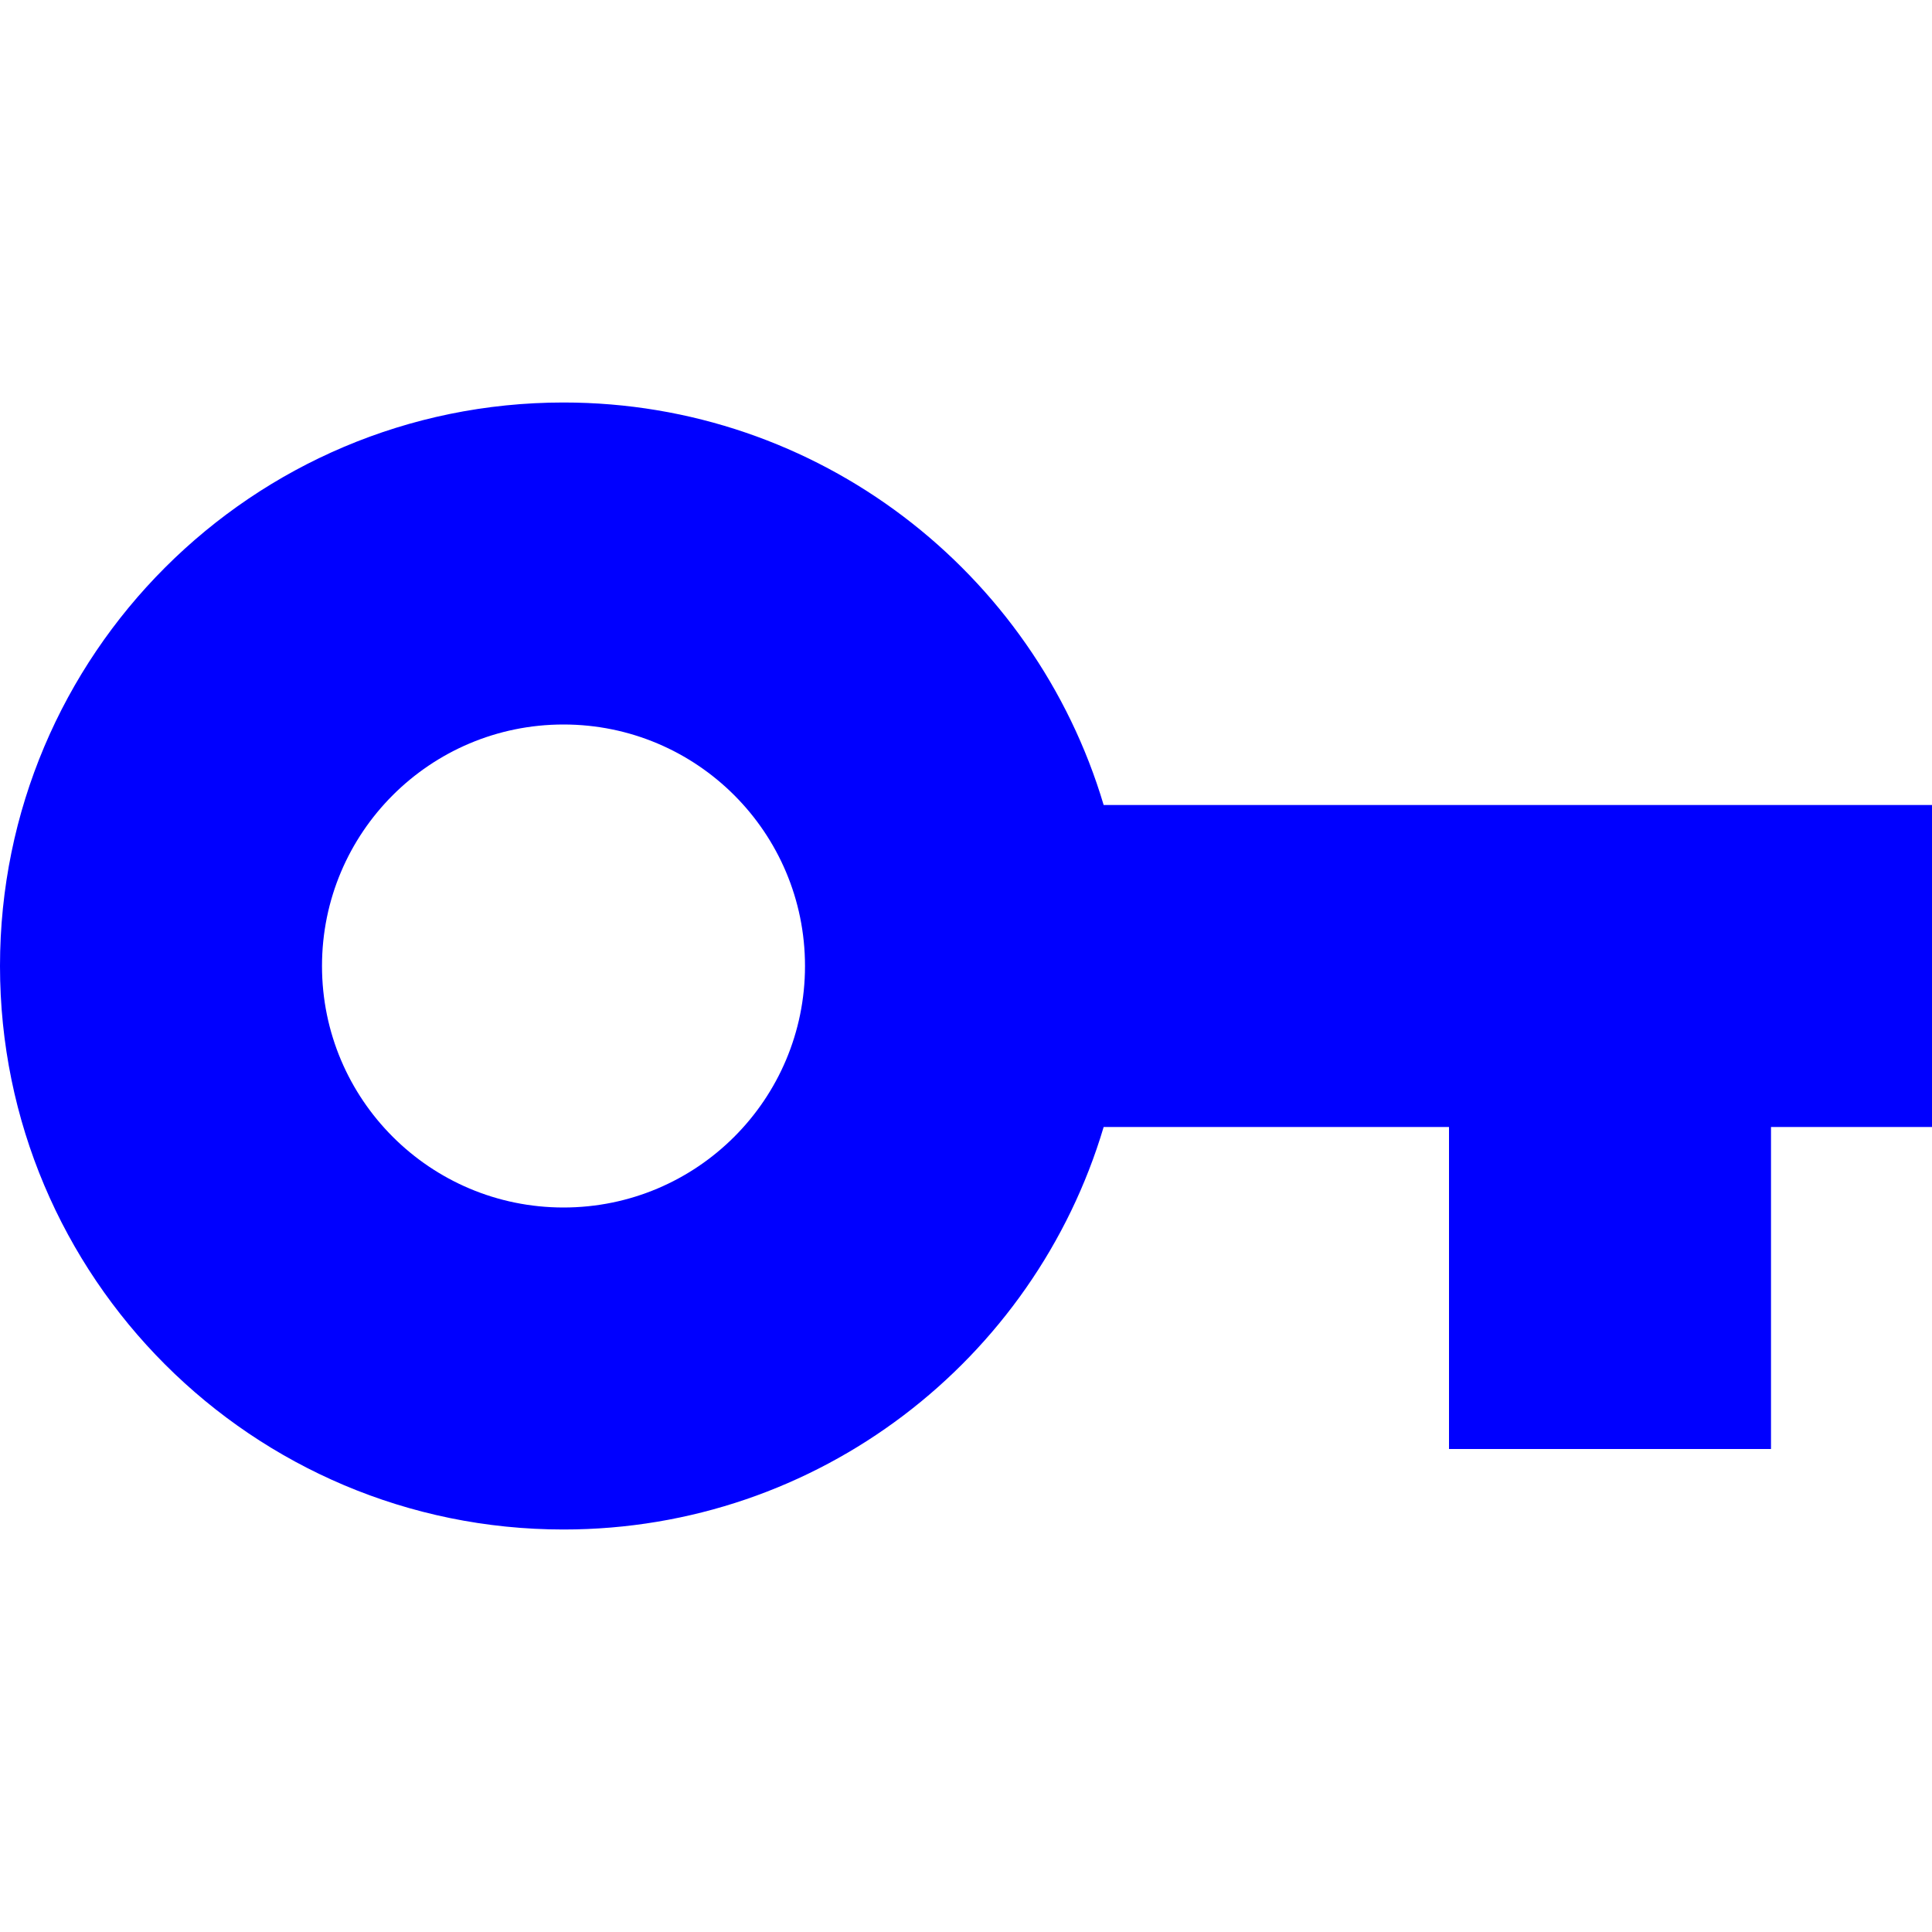
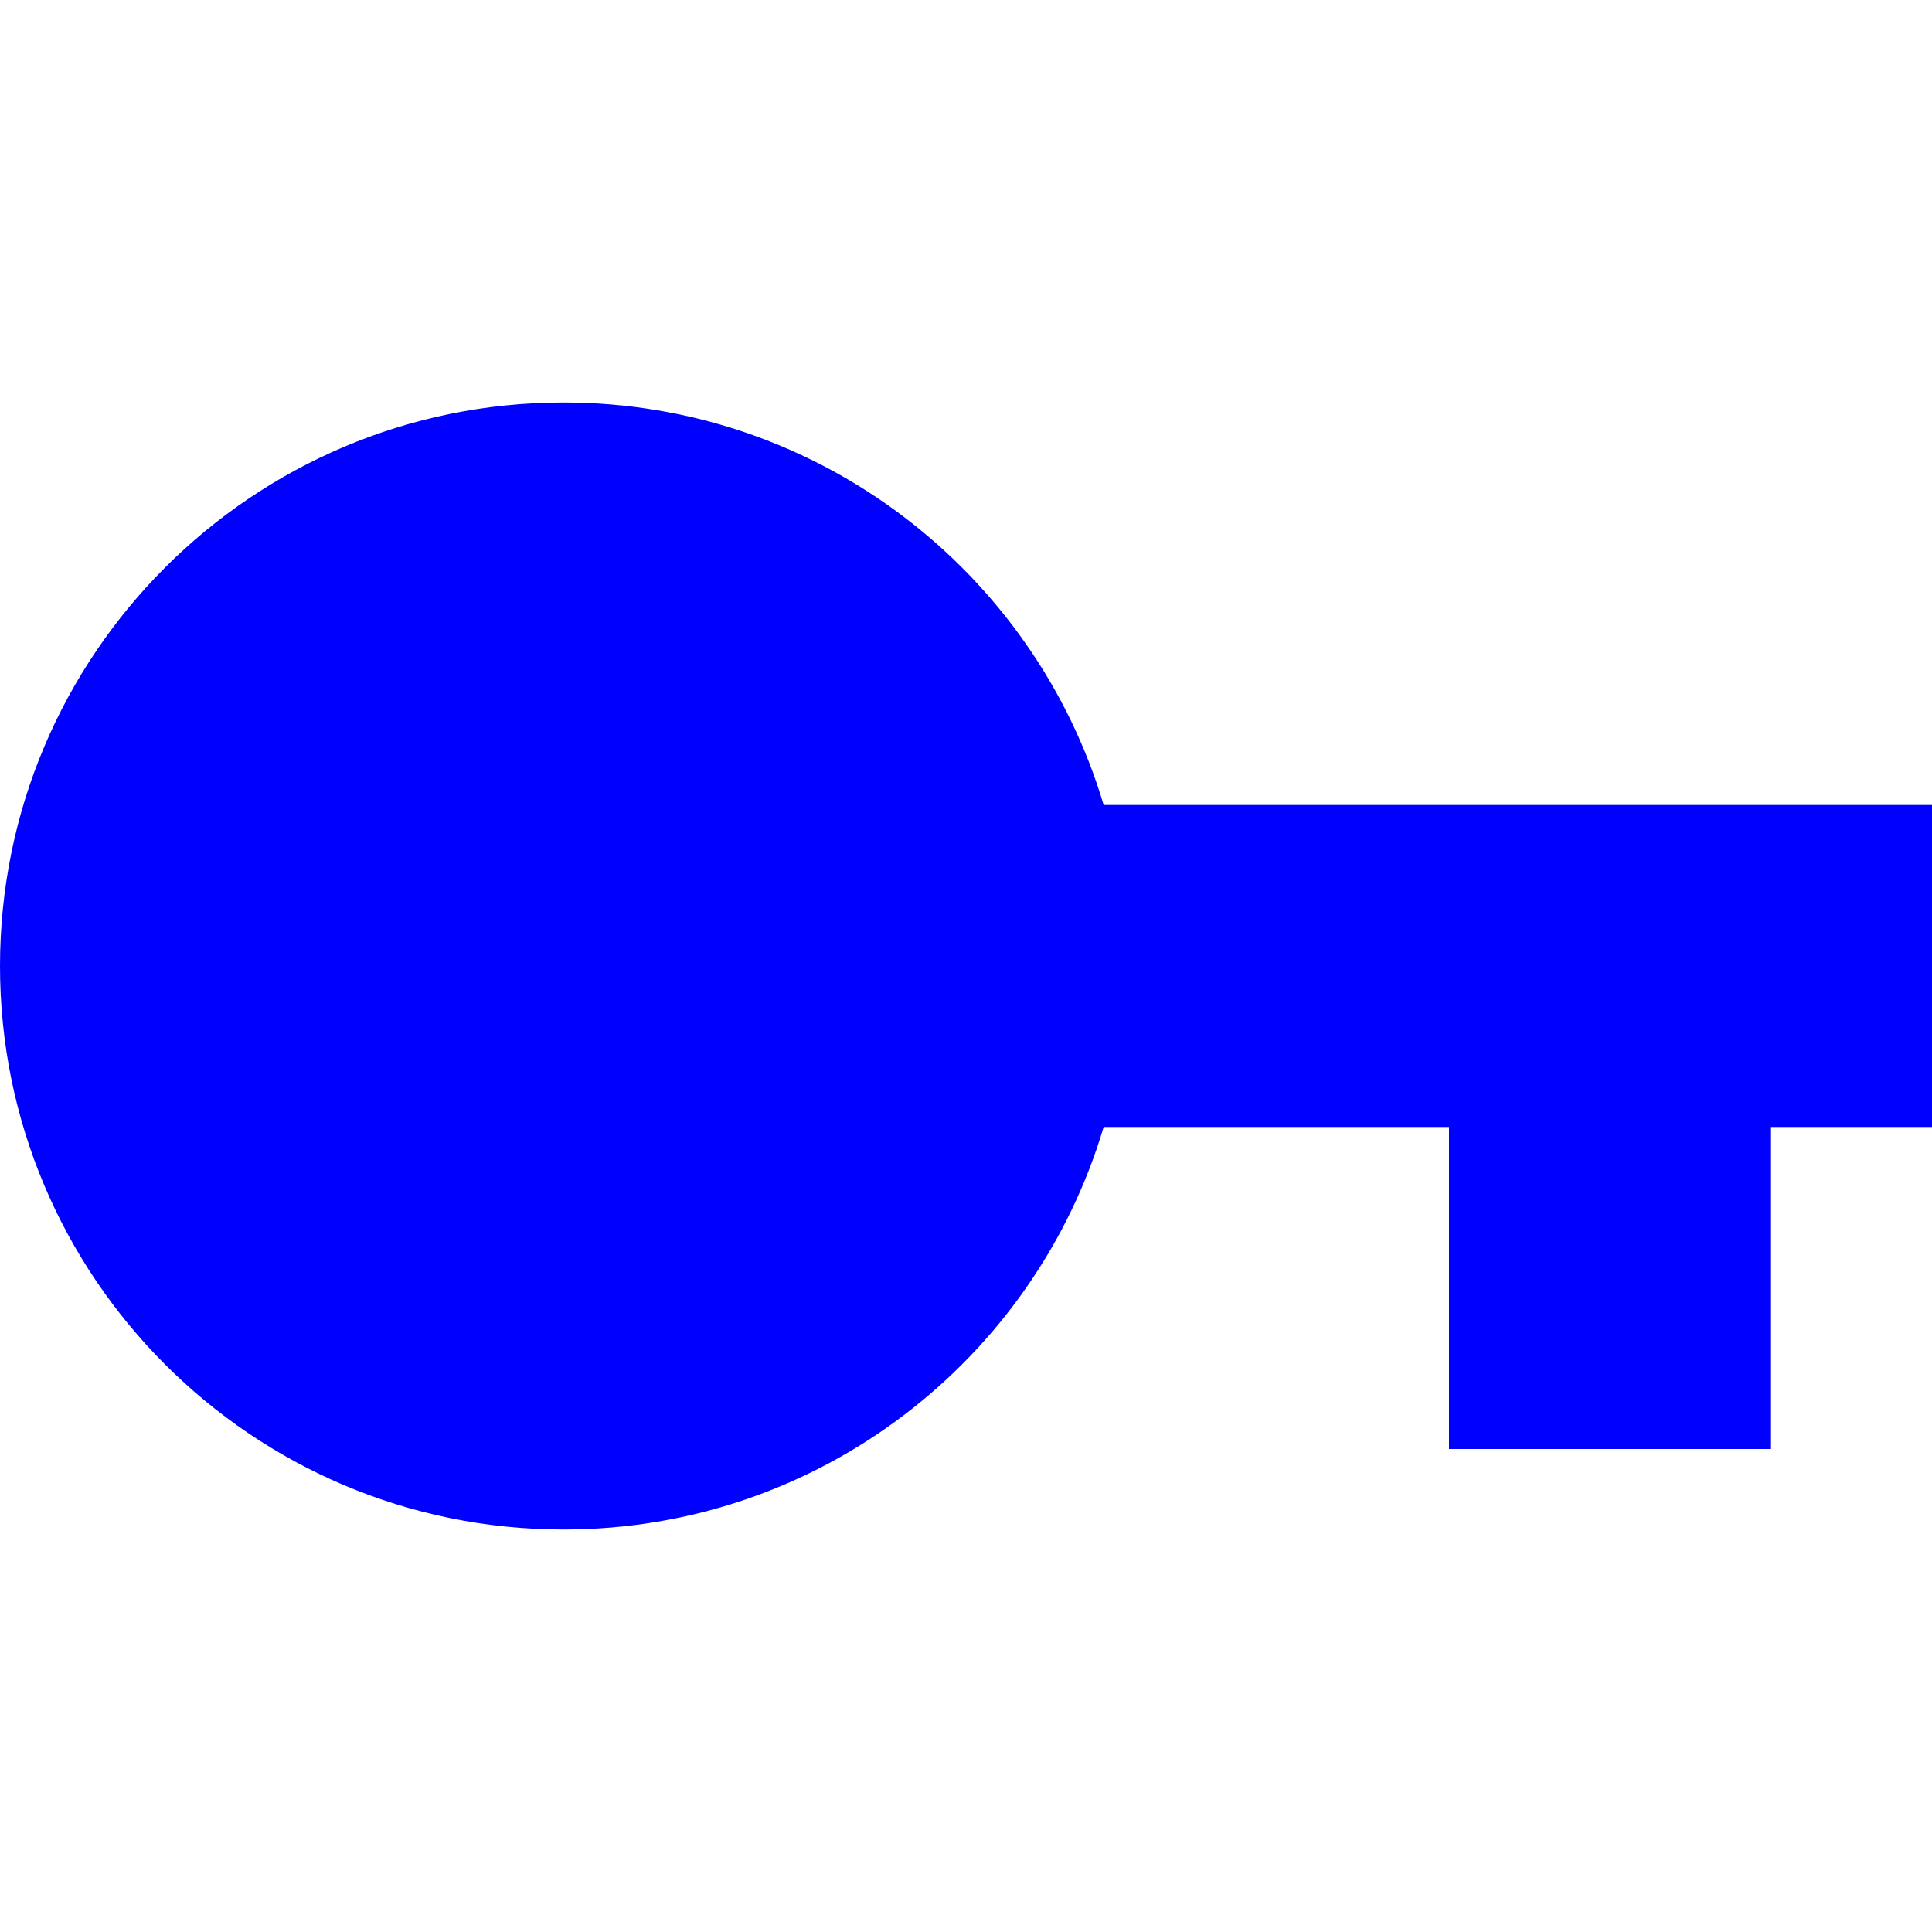
<svg xmlns="http://www.w3.org/2000/svg" width="24" height="24" viewBox="0 0 24 24" fill="none">
-   <path fill-rule="evenodd" clip-rule="evenodd" d="M13.71 14C12.85 16.892 10.171 19 7 19C3.134 19 0 15.866 0 12C0 8.134 3.134 5 7 5C10.171 5 12.85 7.109 13.71 10H24V14H22V18H18V14H13.71ZM10 12C10 13.657 8.657 15 7 15C5.343 15 4 13.657 4 12C4 10.343 5.343 9 7 9C8.657 9 10 10.343 10 12Z" fill="#0000FF" />
+   <path fillRule="evenodd" clipRule="evenodd" d="M13.71 14C12.85 16.892 10.171 19 7 19C3.134 19 0 15.866 0 12C0 8.134 3.134 5 7 5C10.171 5 12.85 7.109 13.71 10H24V14H22V18H18V14H13.71ZM10 12C10 13.657 8.657 15 7 15C5.343 15 4 13.657 4 12C4 10.343 5.343 9 7 9C8.657 9 10 10.343 10 12Z" fill="#0000FF" />
</svg>
